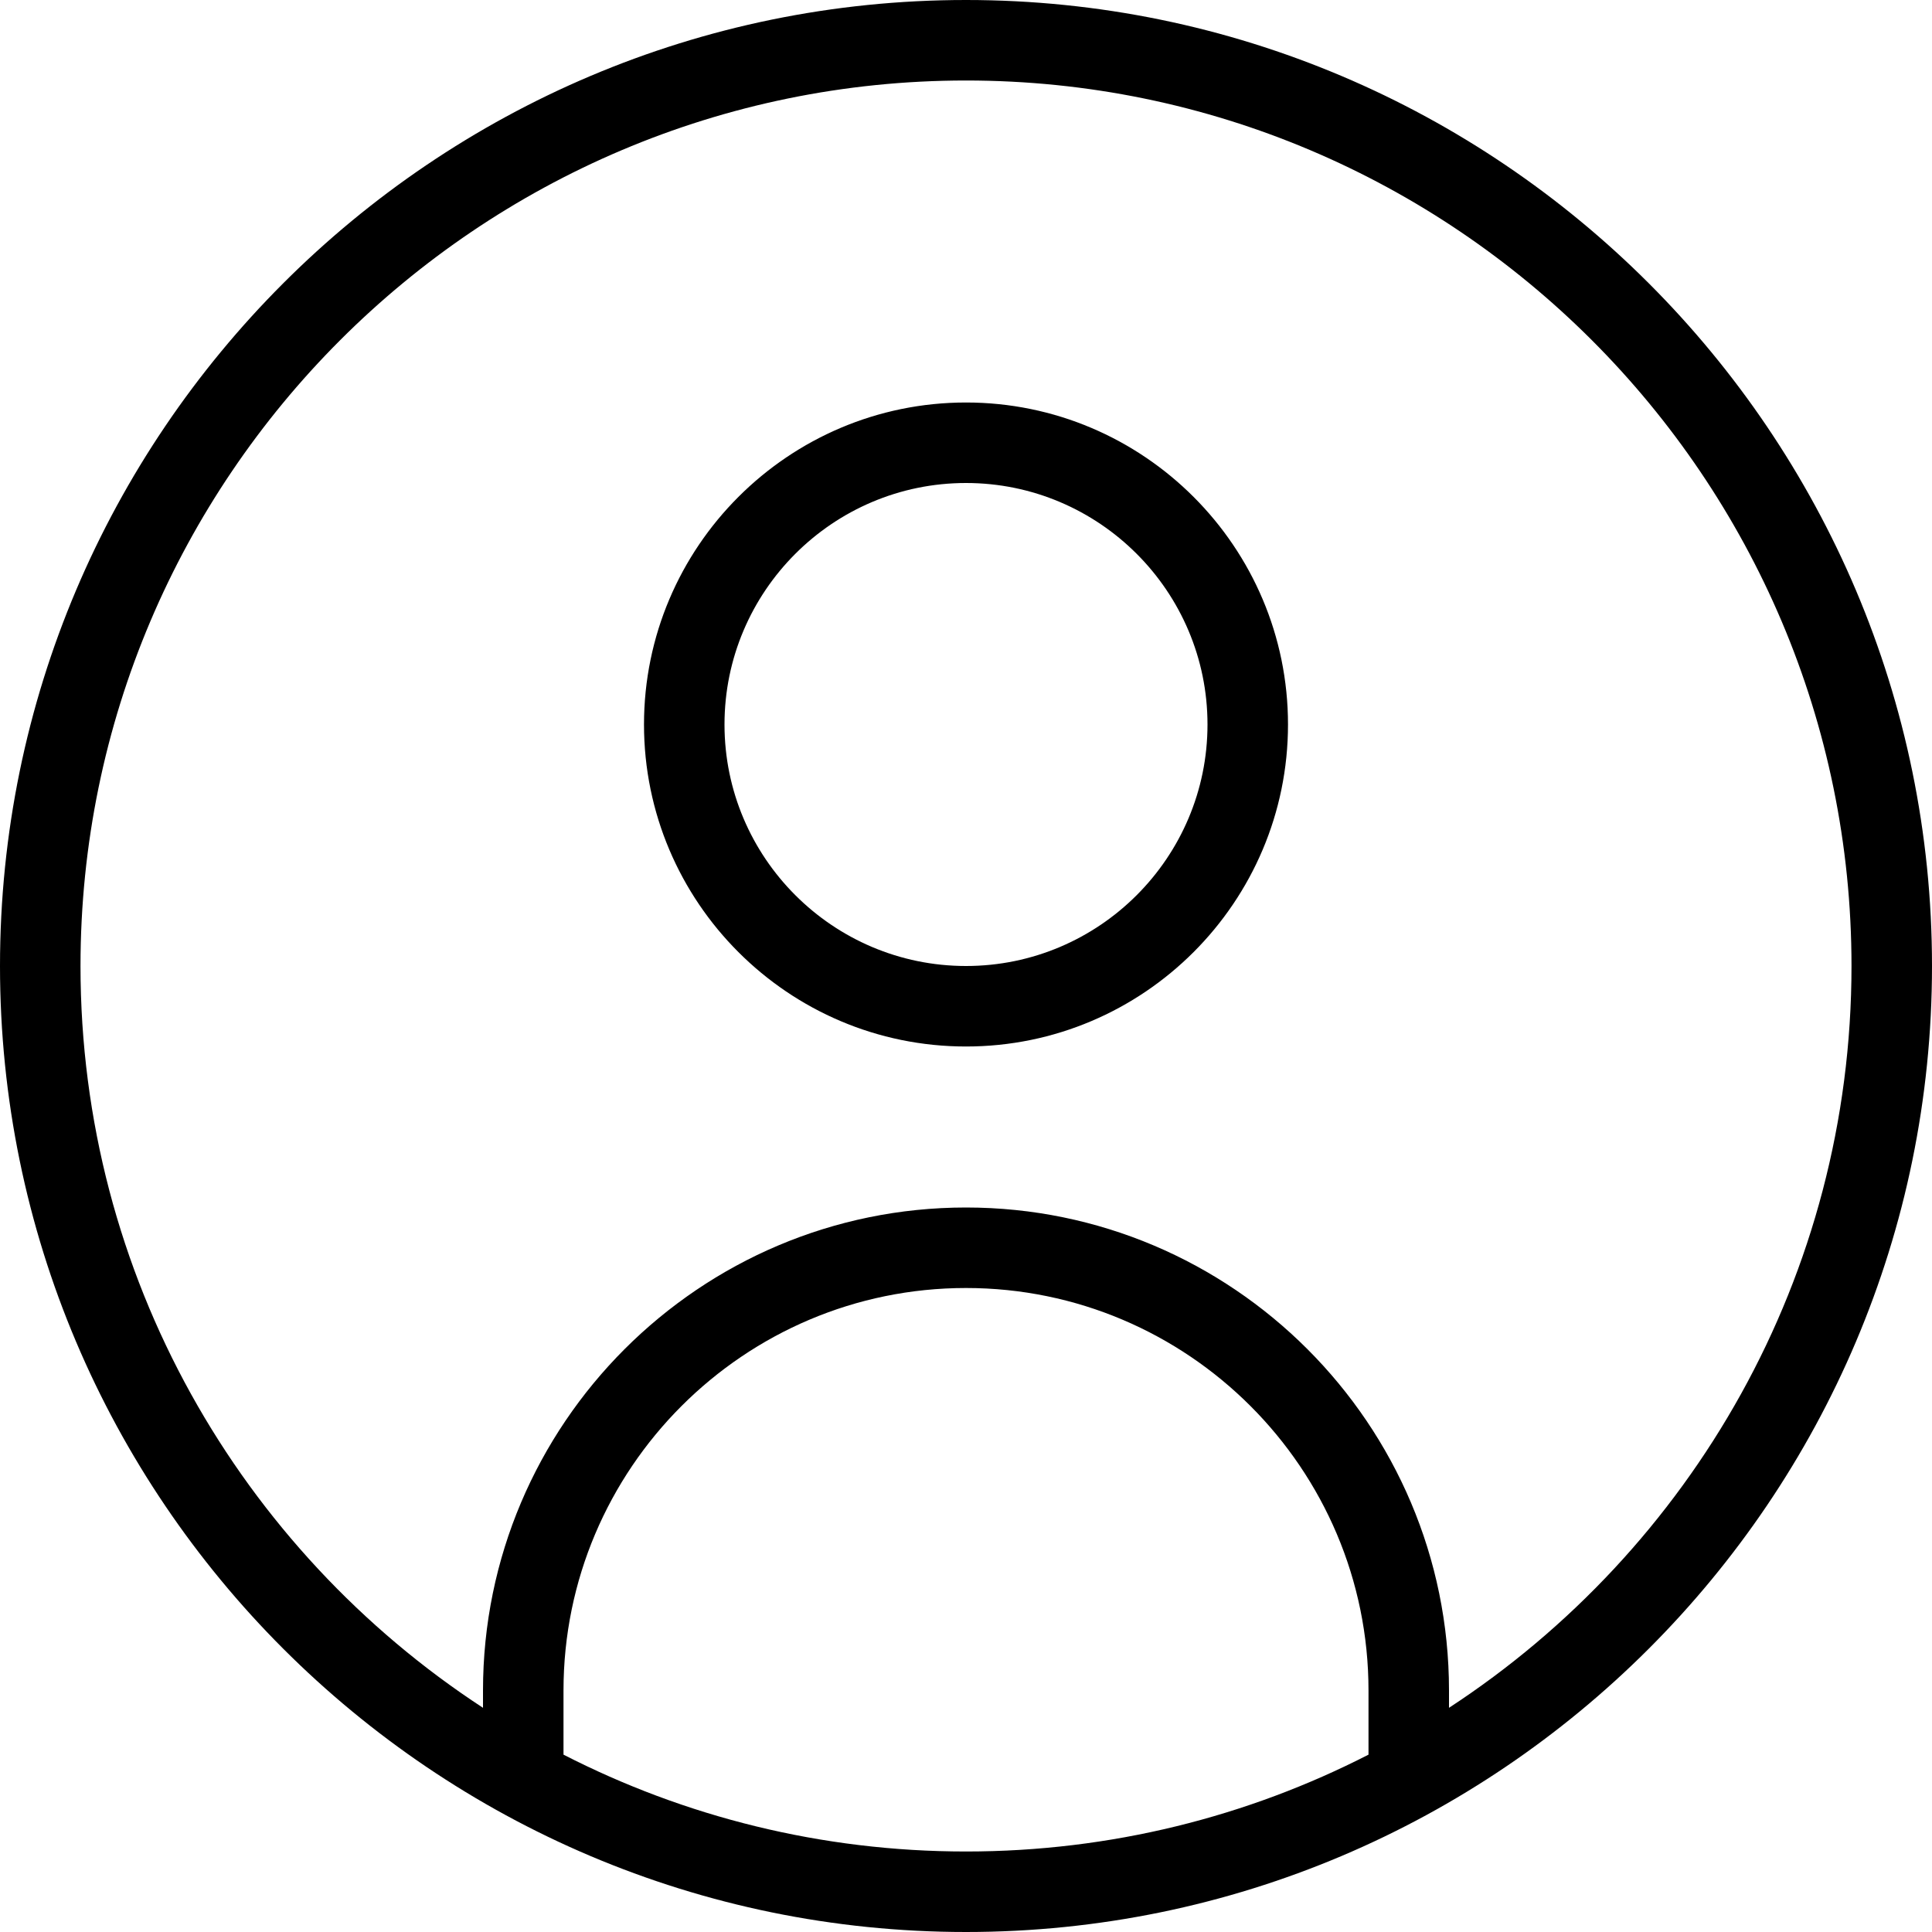
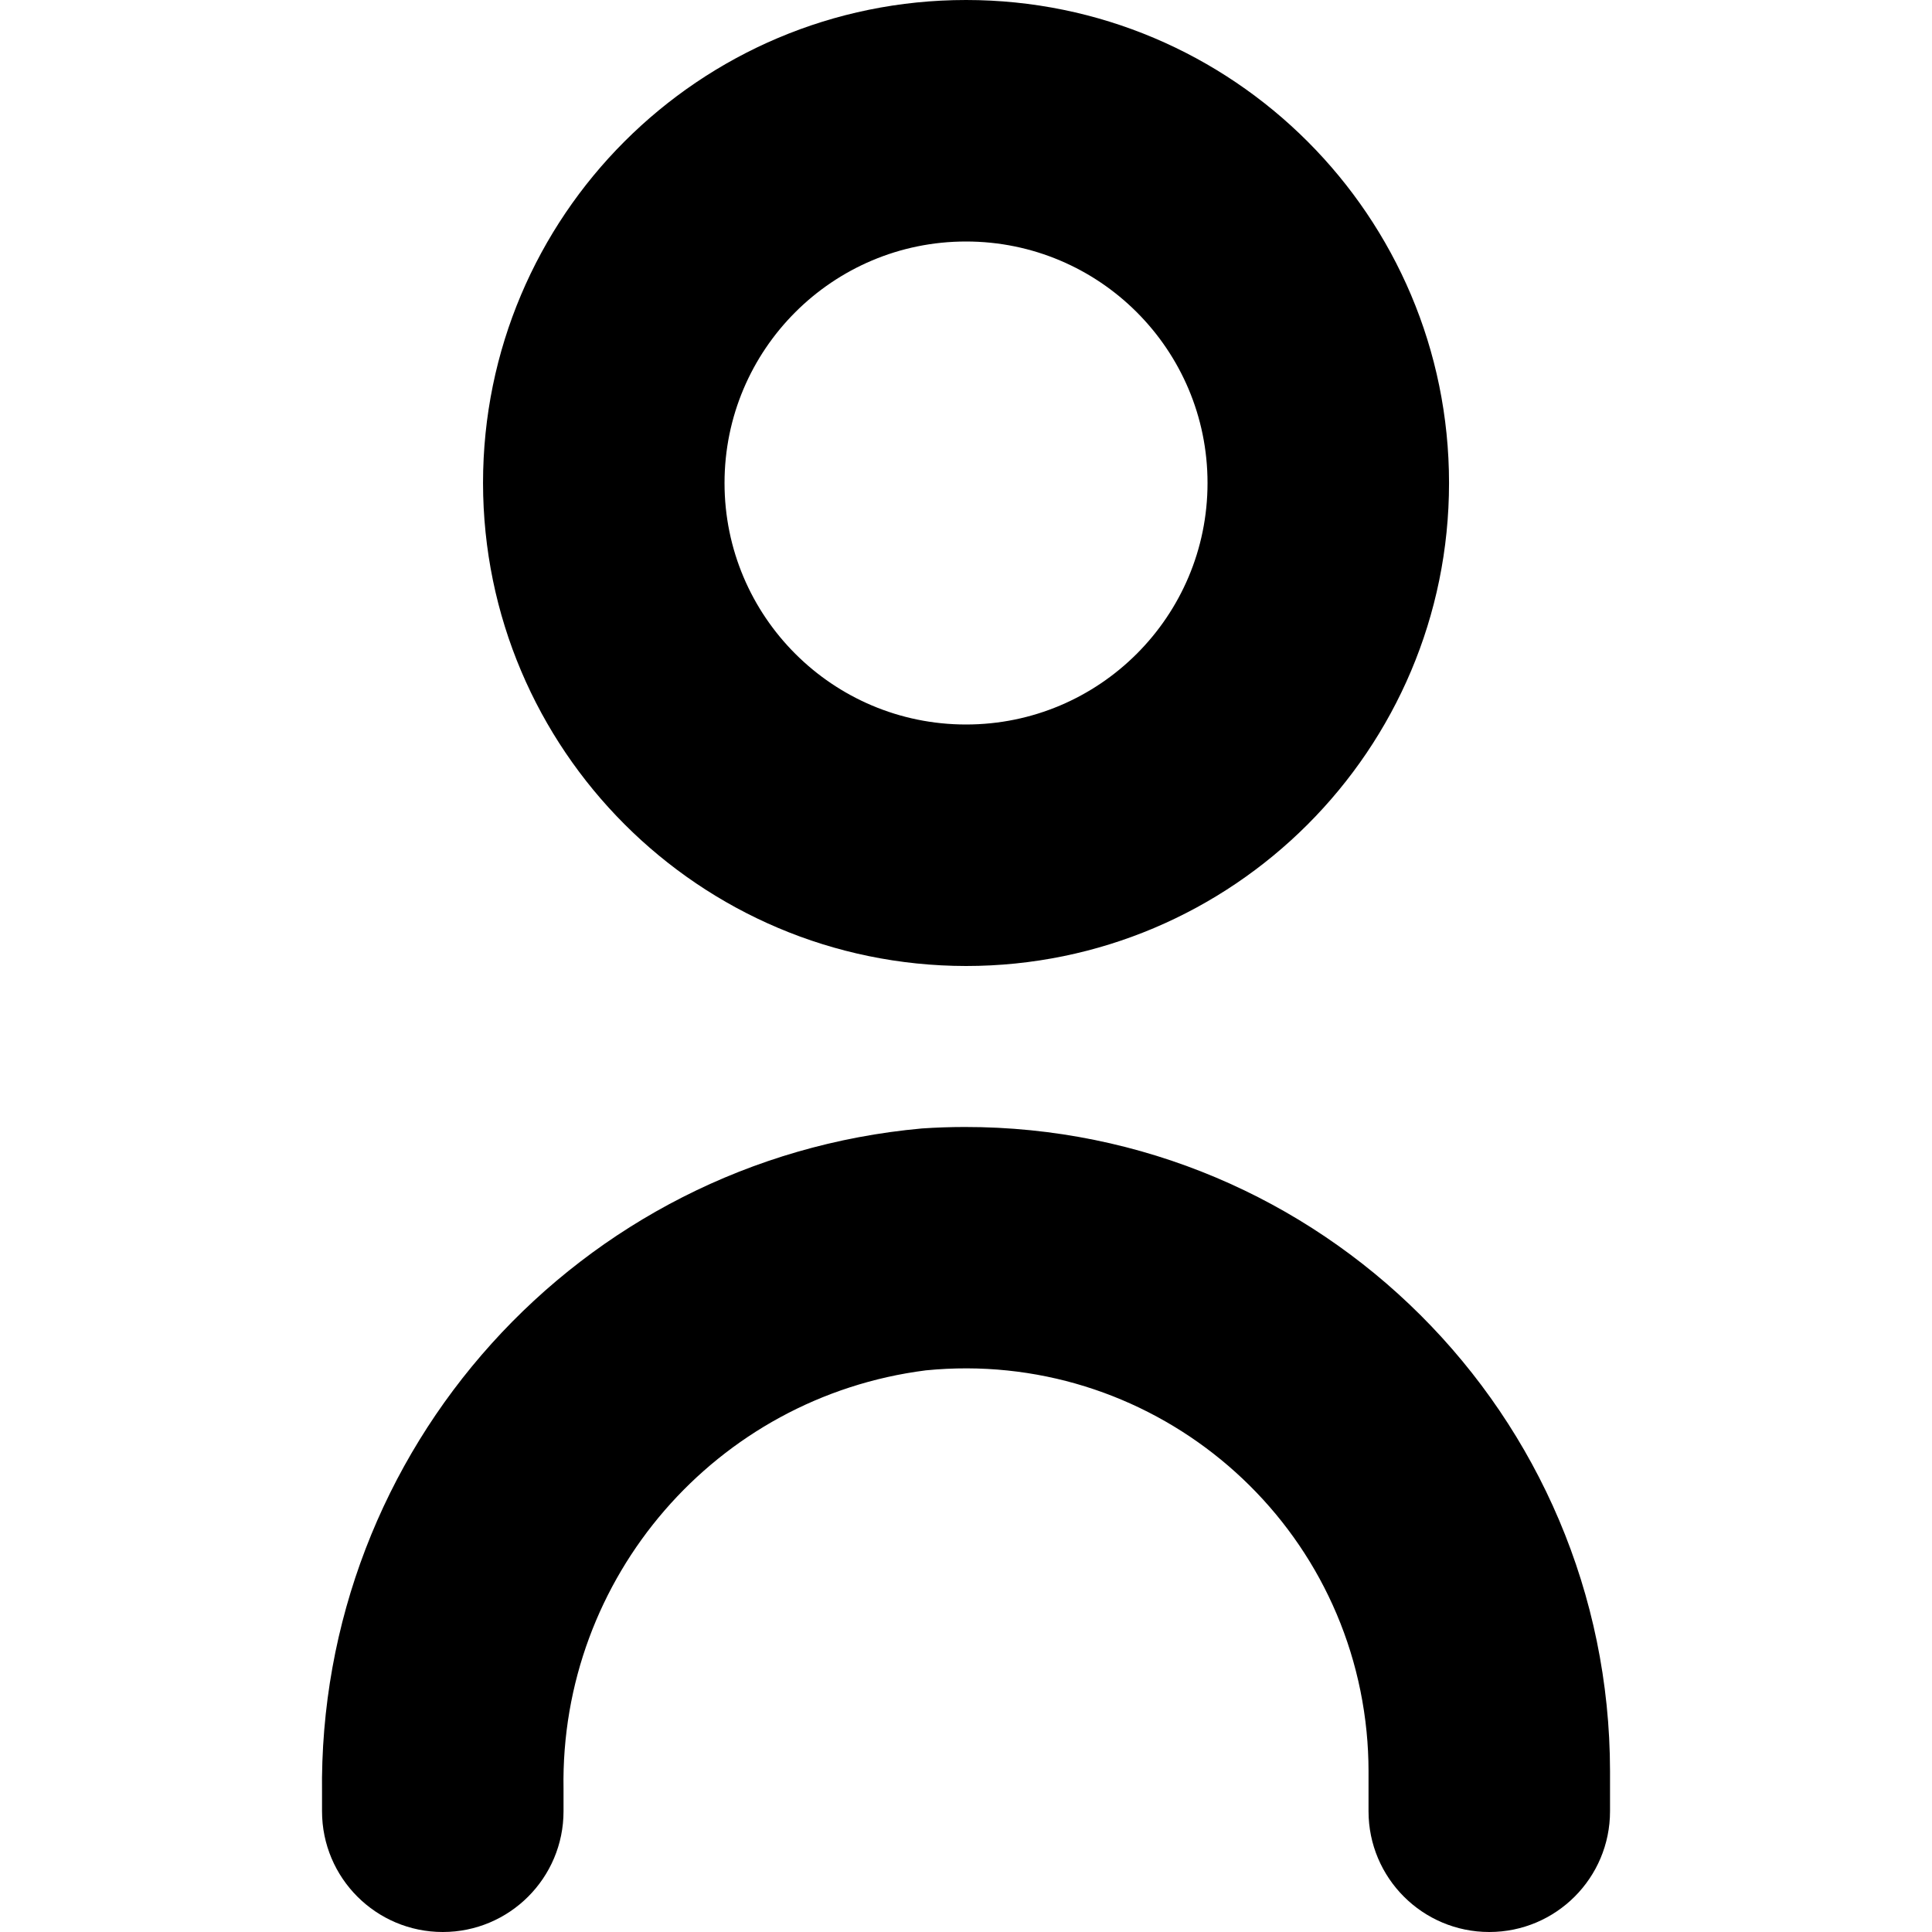
- <svg xmlns="http://www.w3.org/2000/svg" id="Layer_1" data-name="Layer 1" viewBox="0 0 24 24" width="512" height="512">
-   <path d="m12,0C5.383,0,0,5.383,0,12s5.383,12,12,12,12-5.383,12-12S18.617,0,12,0Zm-5,21.797v-.797c0-2.757,2.243-5,5-5s5,2.243,5,5v.797c-1.501.769-3.201,1.203-5,1.203s-3.499-.434-5-1.203Zm11-.582v-.215c0-3.309-2.691-6-6-6s-6,2.691-6,6v.215c-3.008-1.965-5-5.362-5-9.215C1,5.935,5.935,1,12,1s11,4.935,11,11c0,3.853-1.992,7.25-5,9.215ZM12,5c-2.206,0-4,1.794-4,4s1.794,4,4,4,4-1.794,4-4-1.794-4-4-4Zm0,7c-1.654,0-3-1.346-3-3s1.346-3,3-3,3,1.346,3,3-1.346,3-3,3Z" />
+ <svg xmlns="http://www.w3.org/2000/svg" version="1.1" id="Capa_1" x="0px" y="0px" viewBox="0 0 512 512" style="enable-background:new 0 0 512 512;" xml:space="preserve" width="25" height="25">
+   <g>
+     <path d="M244.317,299.051c-90.917,8.218-160.183,85.041-158.976,176.32V480c0,17.673,14.327,32,32,32l0,0c17.673,0,32-14.327,32-32   v-5.909c-0.962-56.045,40.398-103.838,96-110.933c58.693-5.82,110.992,37.042,116.812,95.735c0.344,3.47,0.518,6.954,0.521,10.441   V480c0,17.673,14.327,32,32,32l0,0c17.673,0,32-14.327,32-32v-10.667c-0.104-94.363-76.685-170.774-171.047-170.67   C251.854,298.668,248.082,298.797,244.317,299.051z" />
+     <path d="M256.008,256c70.692,0,128-57.308,128-128S326.7,0,256.008,0s-128,57.308-128,128   C128.078,198.663,185.345,255.929,256.008,256z M256.008,64c35.346,0,64,28.654,64,64s-28.654,64-64,64s-64-28.654-64-64   S220.662,64,256.008,64z" />
+   </g>
</svg>
